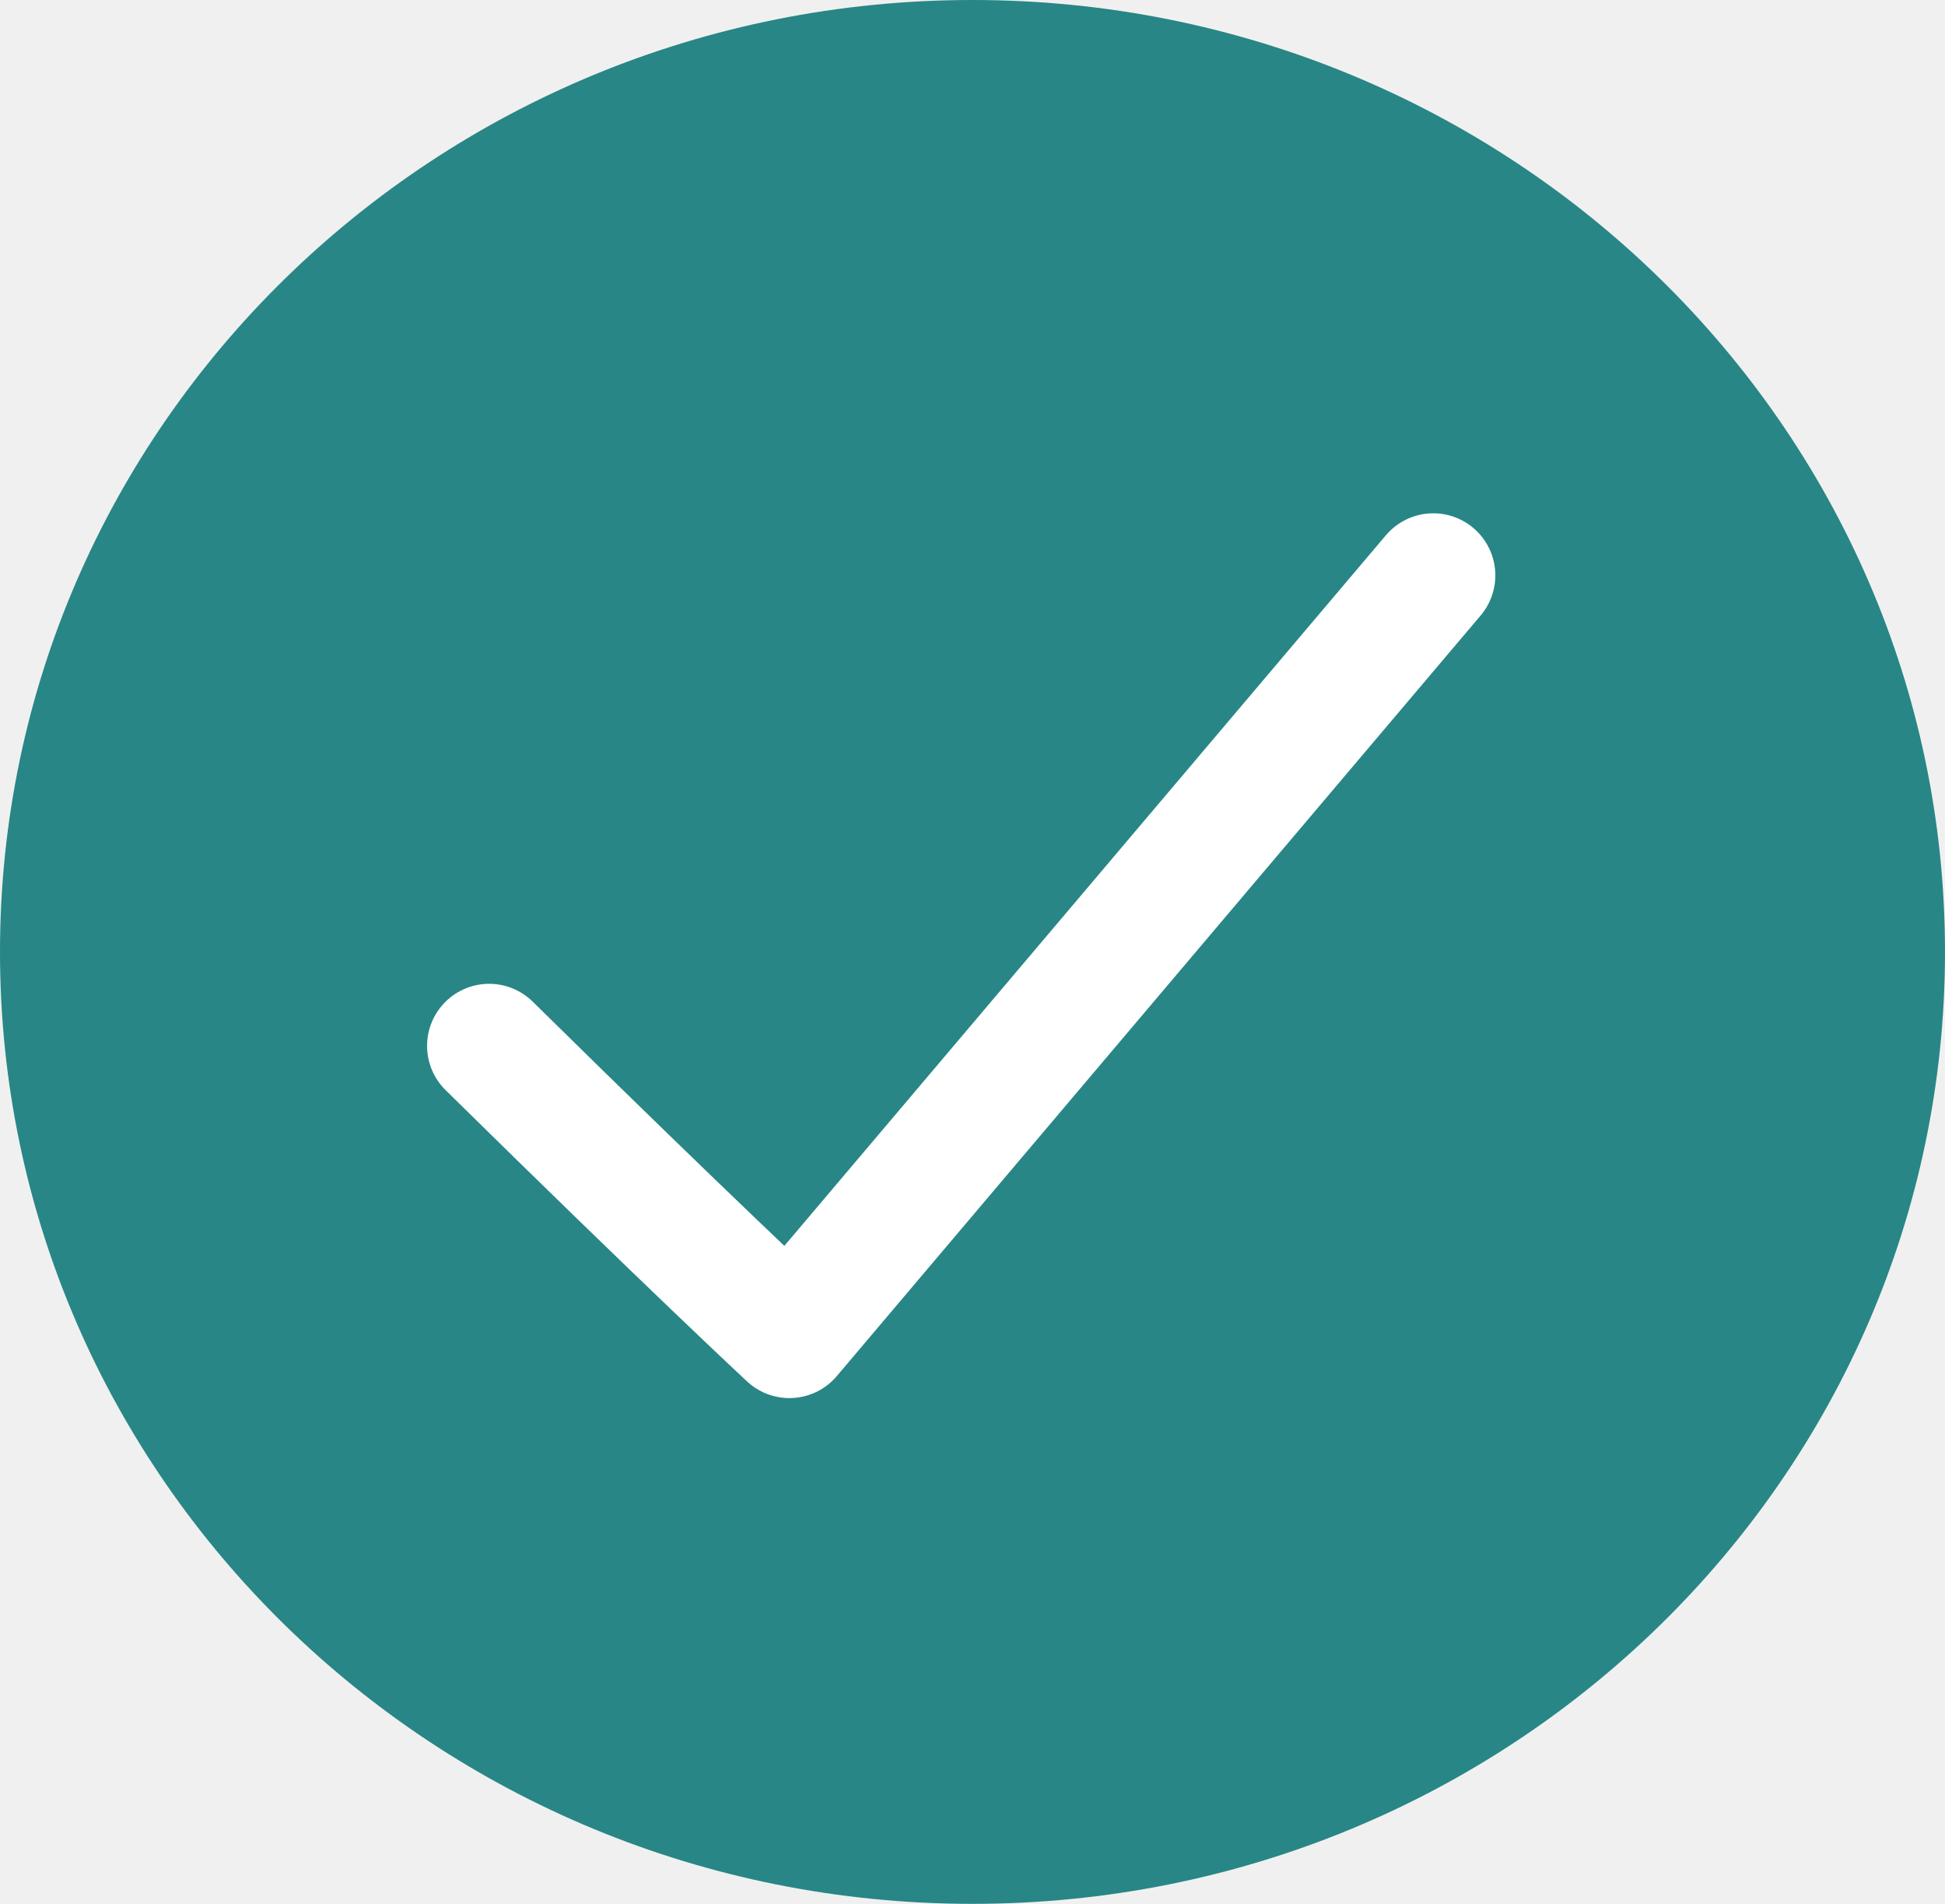
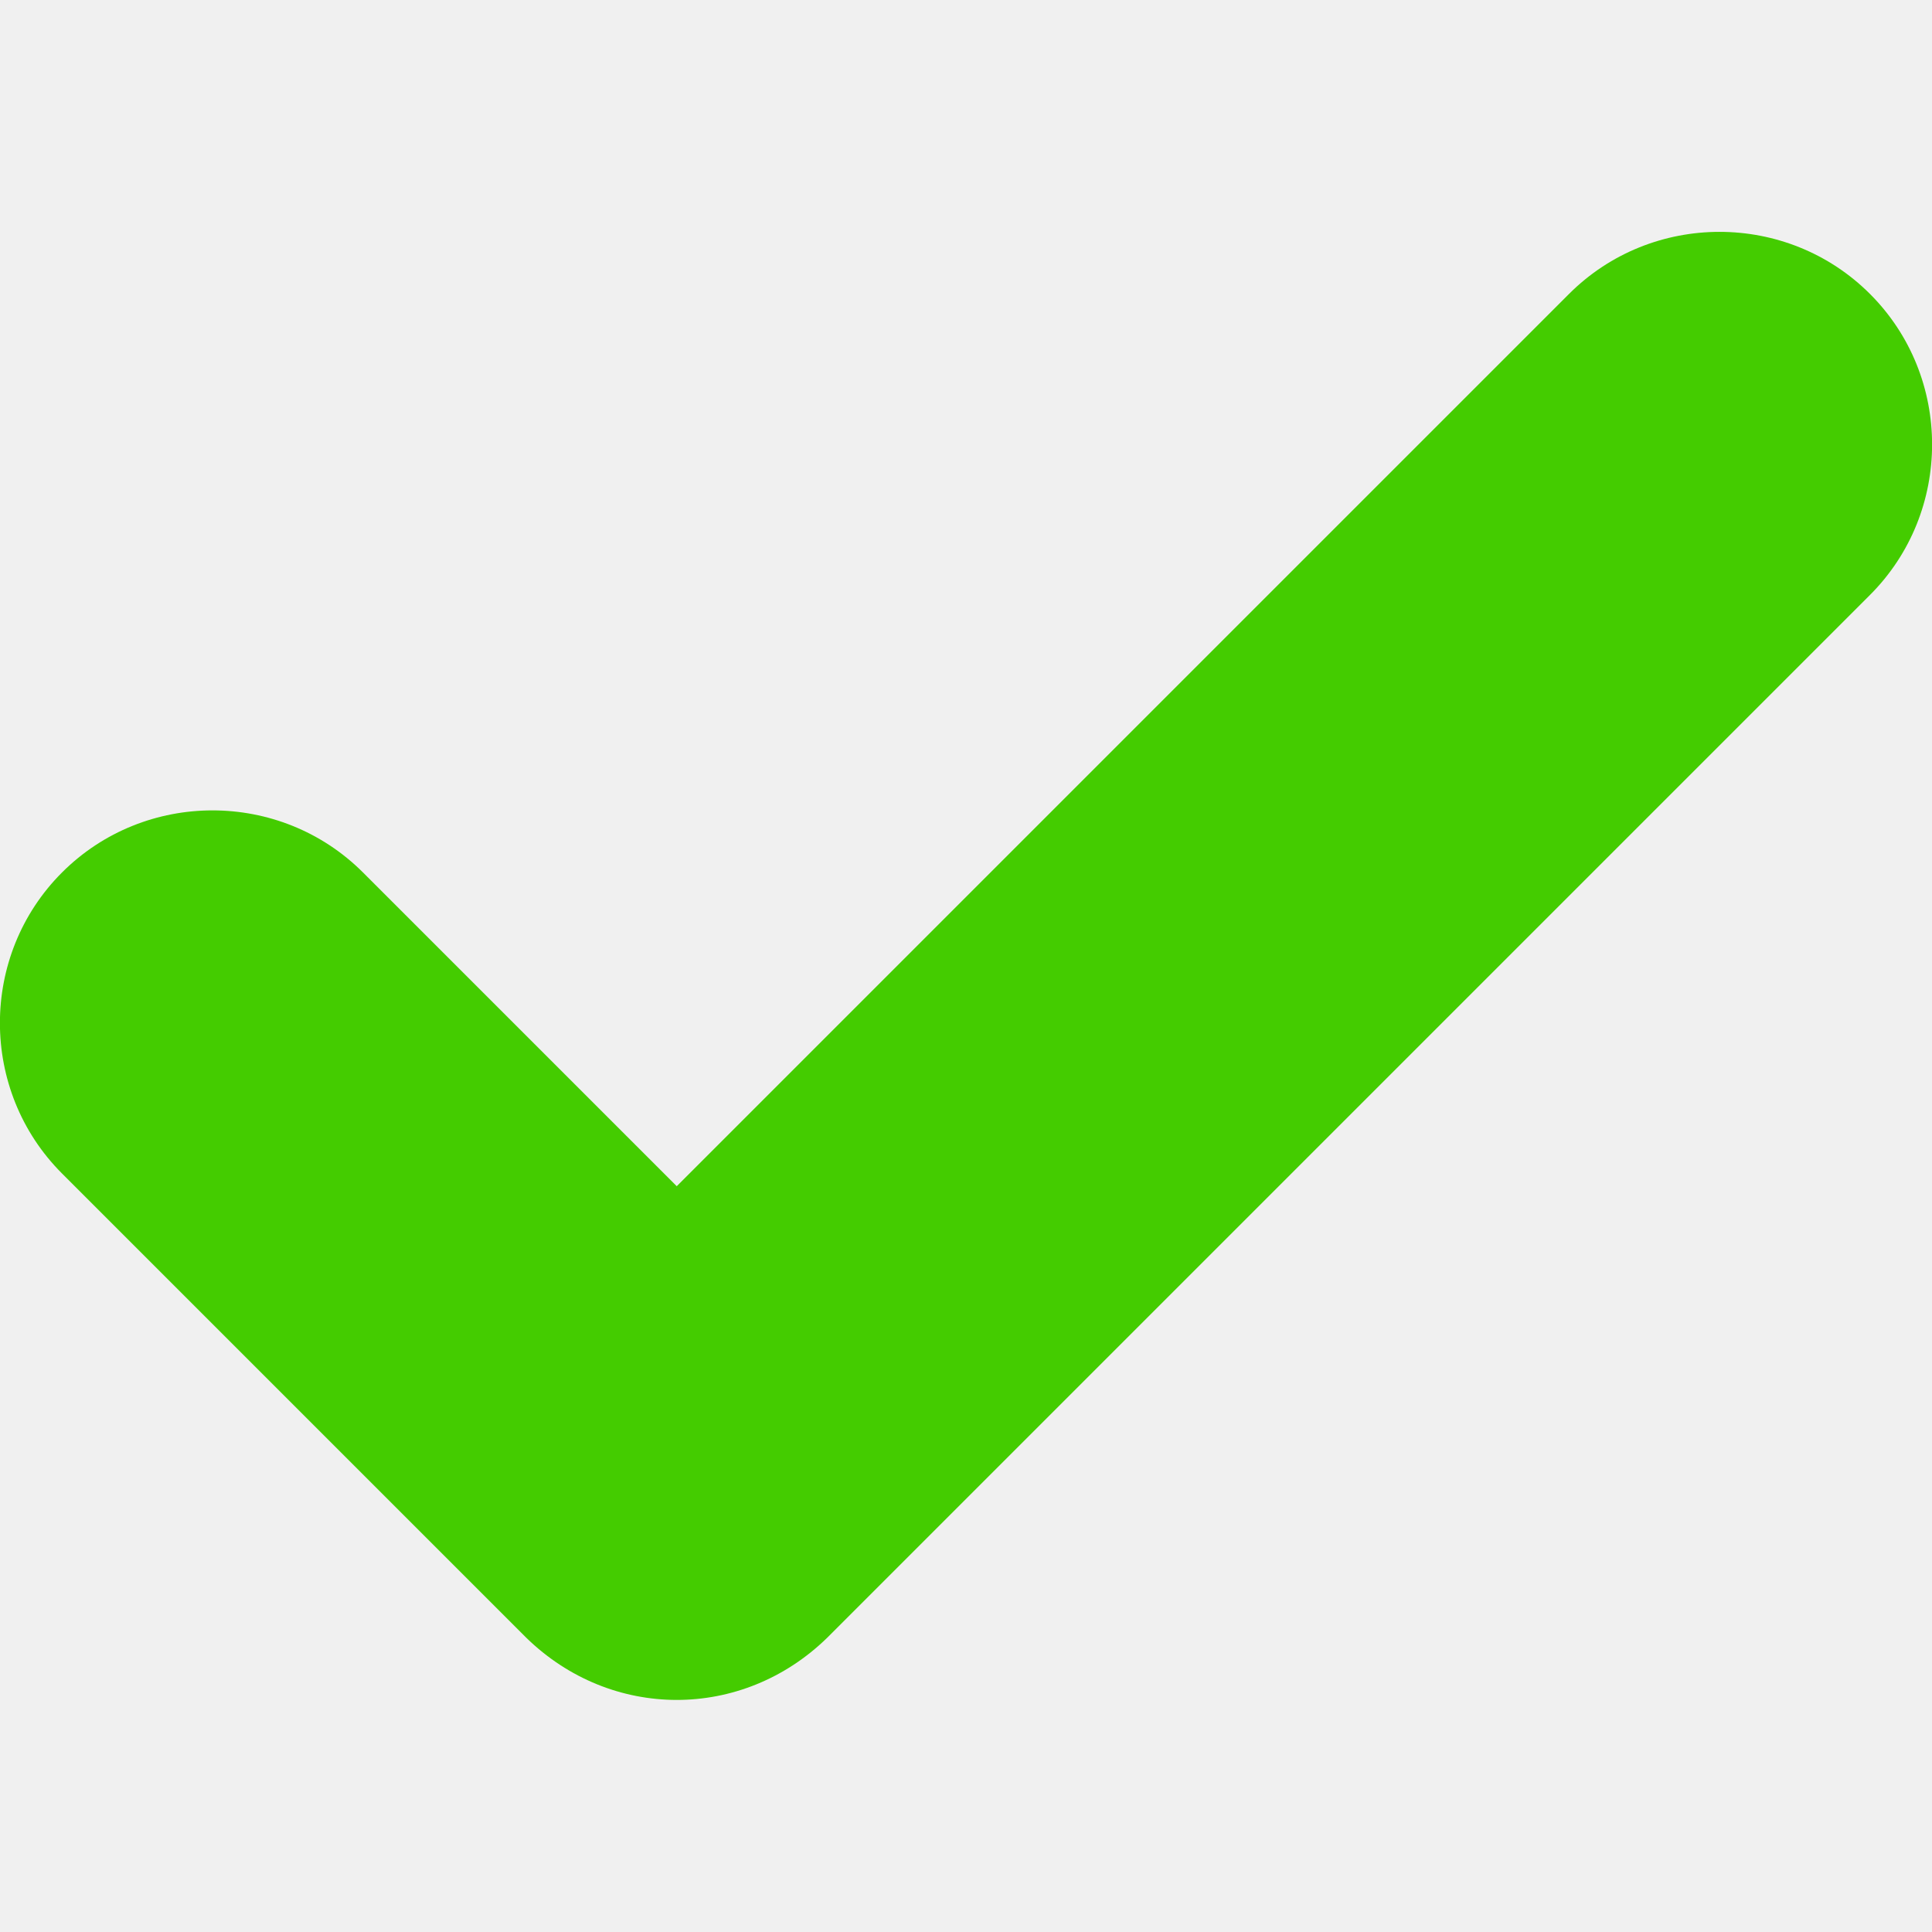
- <svg xmlns="http://www.w3.org/2000/svg" width="47" height="46" viewBox="0 0 47 46">
-   <g id="Group_325" data-name="Group 325" transform="translate(-88 -1160)">
-     <g id="Group_163" data-name="Group 163" transform="translate(87.885 1159.996)">
-       <ellipse id="Ellipse_45" data-name="Ellipse 45" cx="23.5" cy="23" rx="23.5" ry="23" transform="translate(0.115 0.004)" fill="#288686" />
-     </g>
-     <path id="Path_367" data-name="Path 367" d="M4845.82-19.587c4.833,4.759,7.255,7.01,7.255,7.01l15.559-18.378" transform="translate(-4746 1204.857)" fill="none" stroke="#fff" stroke-linecap="round" stroke-linejoin="round" stroke-width="3" />
+ <svg xmlns="http://www.w3.org/2000/svg" height="32px" width="32px" fill="#44CC00" xml:space="preserve" style="shape-rendering:geometricPrecision;text-rendering:geometricPrecision;image-rendering:optimizeQuality;" viewBox="0 0 5.764 4.38" x="0px" y="0px" fill-rule="evenodd" clip-rule="evenodd">
+   <defs>
+     <style type="text/css">
+       .fil0 {fill:#44CC00}
+     </style>
+   </defs>
+   <g>
+     <path class="fil0" d="M0.185 1.911c0.247,-0.247 0.651,-0.247 0.898,0l0.936 0.936 2.662 -2.662c0.247,-0.247 0.651,-0.247 0.898,0 0.247,0.247 0.247,0.651 0,0.898l-3.111 3.111c-0.254,0.248 -0.645,0.247 -0.898,0l-1.385 -1.385c-0.247,-0.247 -0.247,-0.651 0,-0.898z">
+     </path>
  </g>
</svg>
